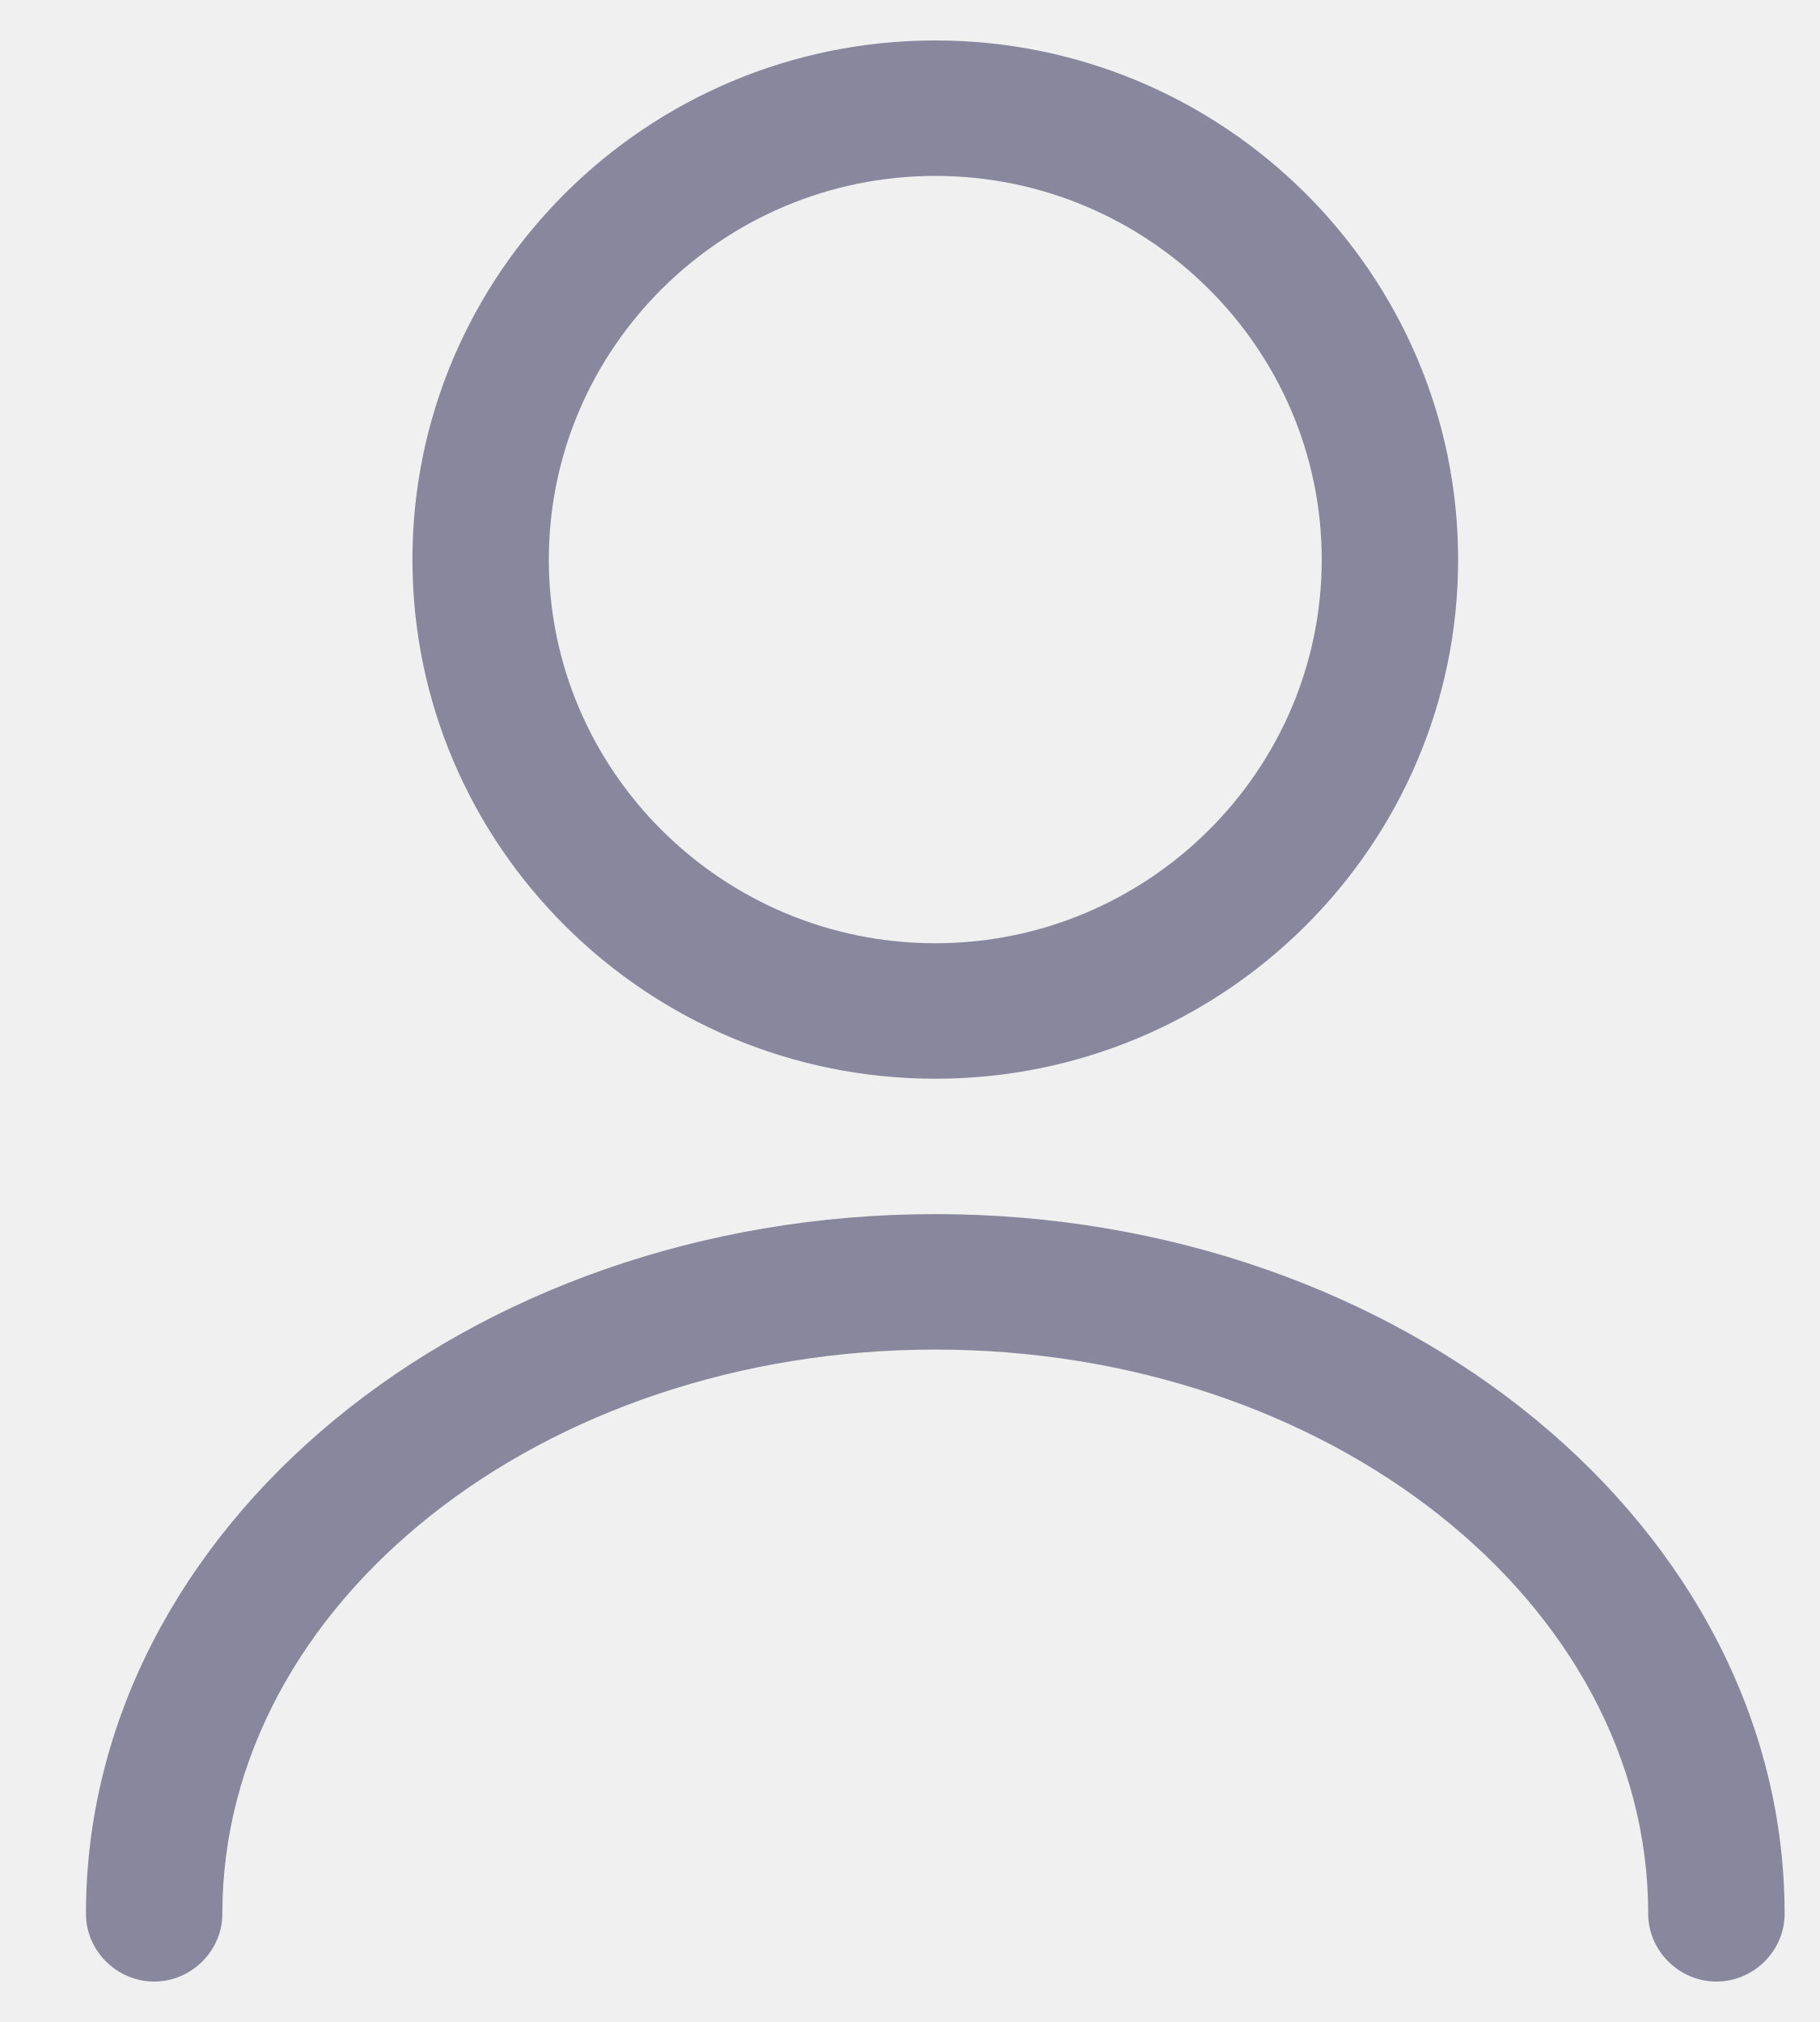
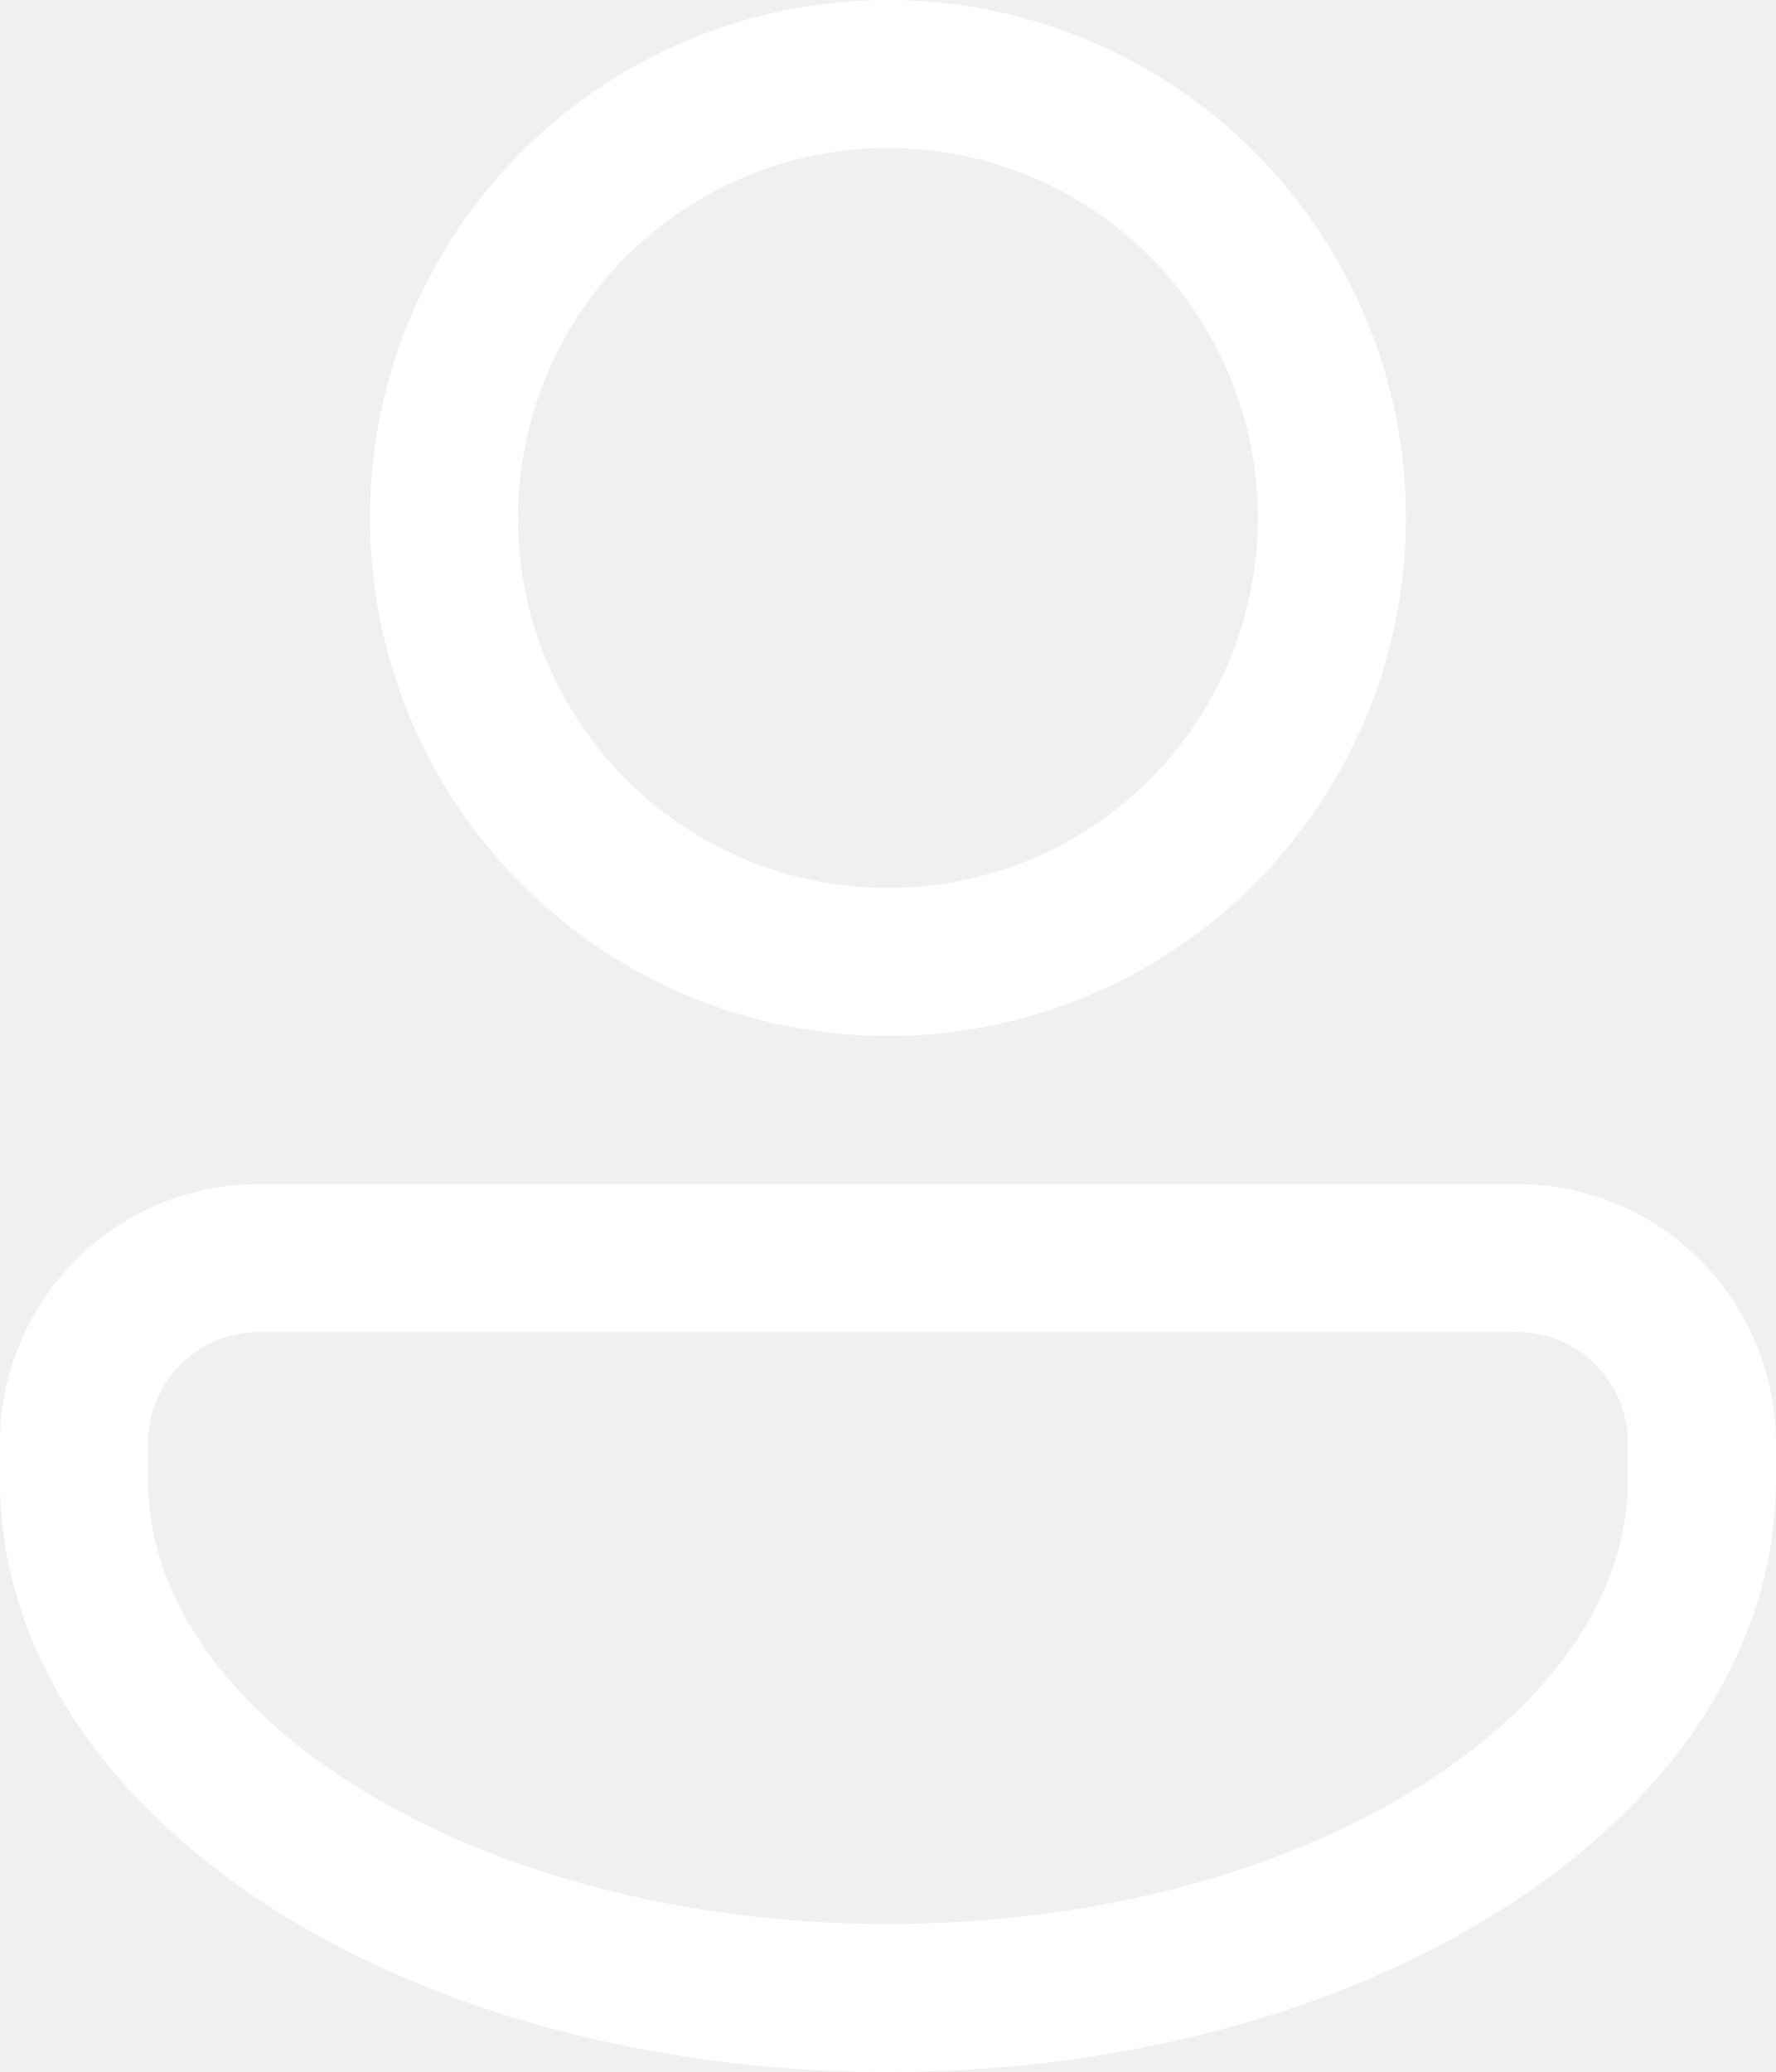
- <svg xmlns="http://www.w3.org/2000/svg" width="18" height="20" viewBox="0 0 18 20" fill="none">
-   <path fill-rule="evenodd" clip-rule="evenodd" d="M4.079 5.535C4.079 8.366 6.399 10.67 9.25 10.67C12.101 10.67 14.421 8.366 14.421 5.535C14.421 2.704 12.101 0.4 9.25 0.4C6.399 0.4 4.079 2.704 4.079 5.535ZM5.428 5.535C5.428 3.445 7.145 1.74 9.25 1.74C11.354 1.74 13.072 3.445 13.072 5.535C13.072 7.625 11.354 9.33 9.25 9.33C7.145 9.33 5.428 7.625 5.428 5.535ZM16.301 18.93C16.301 19.296 16.607 19.6 16.976 19.6C17.344 19.6 17.65 19.296 17.65 18.93C17.65 15.117 13.882 12.009 9.25 12.009C4.618 12.009 0.85 15.117 0.85 18.93C0.85 19.296 1.156 19.6 1.525 19.6C1.893 19.6 2.199 19.296 2.199 18.93C2.199 15.849 5.365 13.349 9.25 13.349C13.135 13.349 16.301 15.849 16.301 18.93Z" fill="#89879E" />
+ <svg xmlns="http://www.w3.org/2000/svg" width="24" height="28" viewBox="0 0 24 28" fill="none">
+   <path d="M19 7C19 8.857 18.262 10.637 16.95 11.95C15.637 13.262 13.857 14 12 14C10.143 14 8.363 13.262 7.05 11.95C5.737 10.637 5 8.857 5 7C5 5.143 5.737 3.363 7.05 2.05C8.363 0.737 10.143 0 12 0C13.857 0 15.637 0.737 16.95 2.05C18.262 3.363 19 5.143 19 7ZM17 7C17 5.674 16.473 4.402 15.536 3.464C14.598 2.527 13.326 2 12 2C10.674 2 9.402 2.527 8.464 3.464C7.527 4.402 7 5.674 7 7C7 8.326 7.527 9.598 8.464 10.536C9.402 11.473 10.674 12 12 12C13.326 12 14.598 11.473 15.536 10.536C16.473 9.598 17 8.326 17 7ZM3.5 16C2.572 16 1.681 16.369 1.025 17.025C0.369 17.681 0 18.572 0 19.5V20C0 22.393 1.523 24.417 3.685 25.793C5.859 27.177 8.802 28 12 28C15.198 28 18.14 27.177 20.315 25.793C22.477 24.417 24 22.393 24 20V19.5C24 18.572 23.631 17.681 22.975 17.025C22.319 16.369 21.428 16 20.5 16H3.5ZM2 19.5C2 19.102 2.158 18.721 2.439 18.439C2.721 18.158 3.102 18 3.5 18H20.5C20.898 18 21.279 18.158 21.561 18.439C21.842 18.721 22 19.102 22 19.5V20C22 21.473 21.06 22.949 19.241 24.106C17.434 25.256 14.877 26 12 26C9.123 26 6.566 25.256 4.759 24.106C2.939 22.95 2 21.472 2 20V19.5Z" fill="white" />
</svg>
